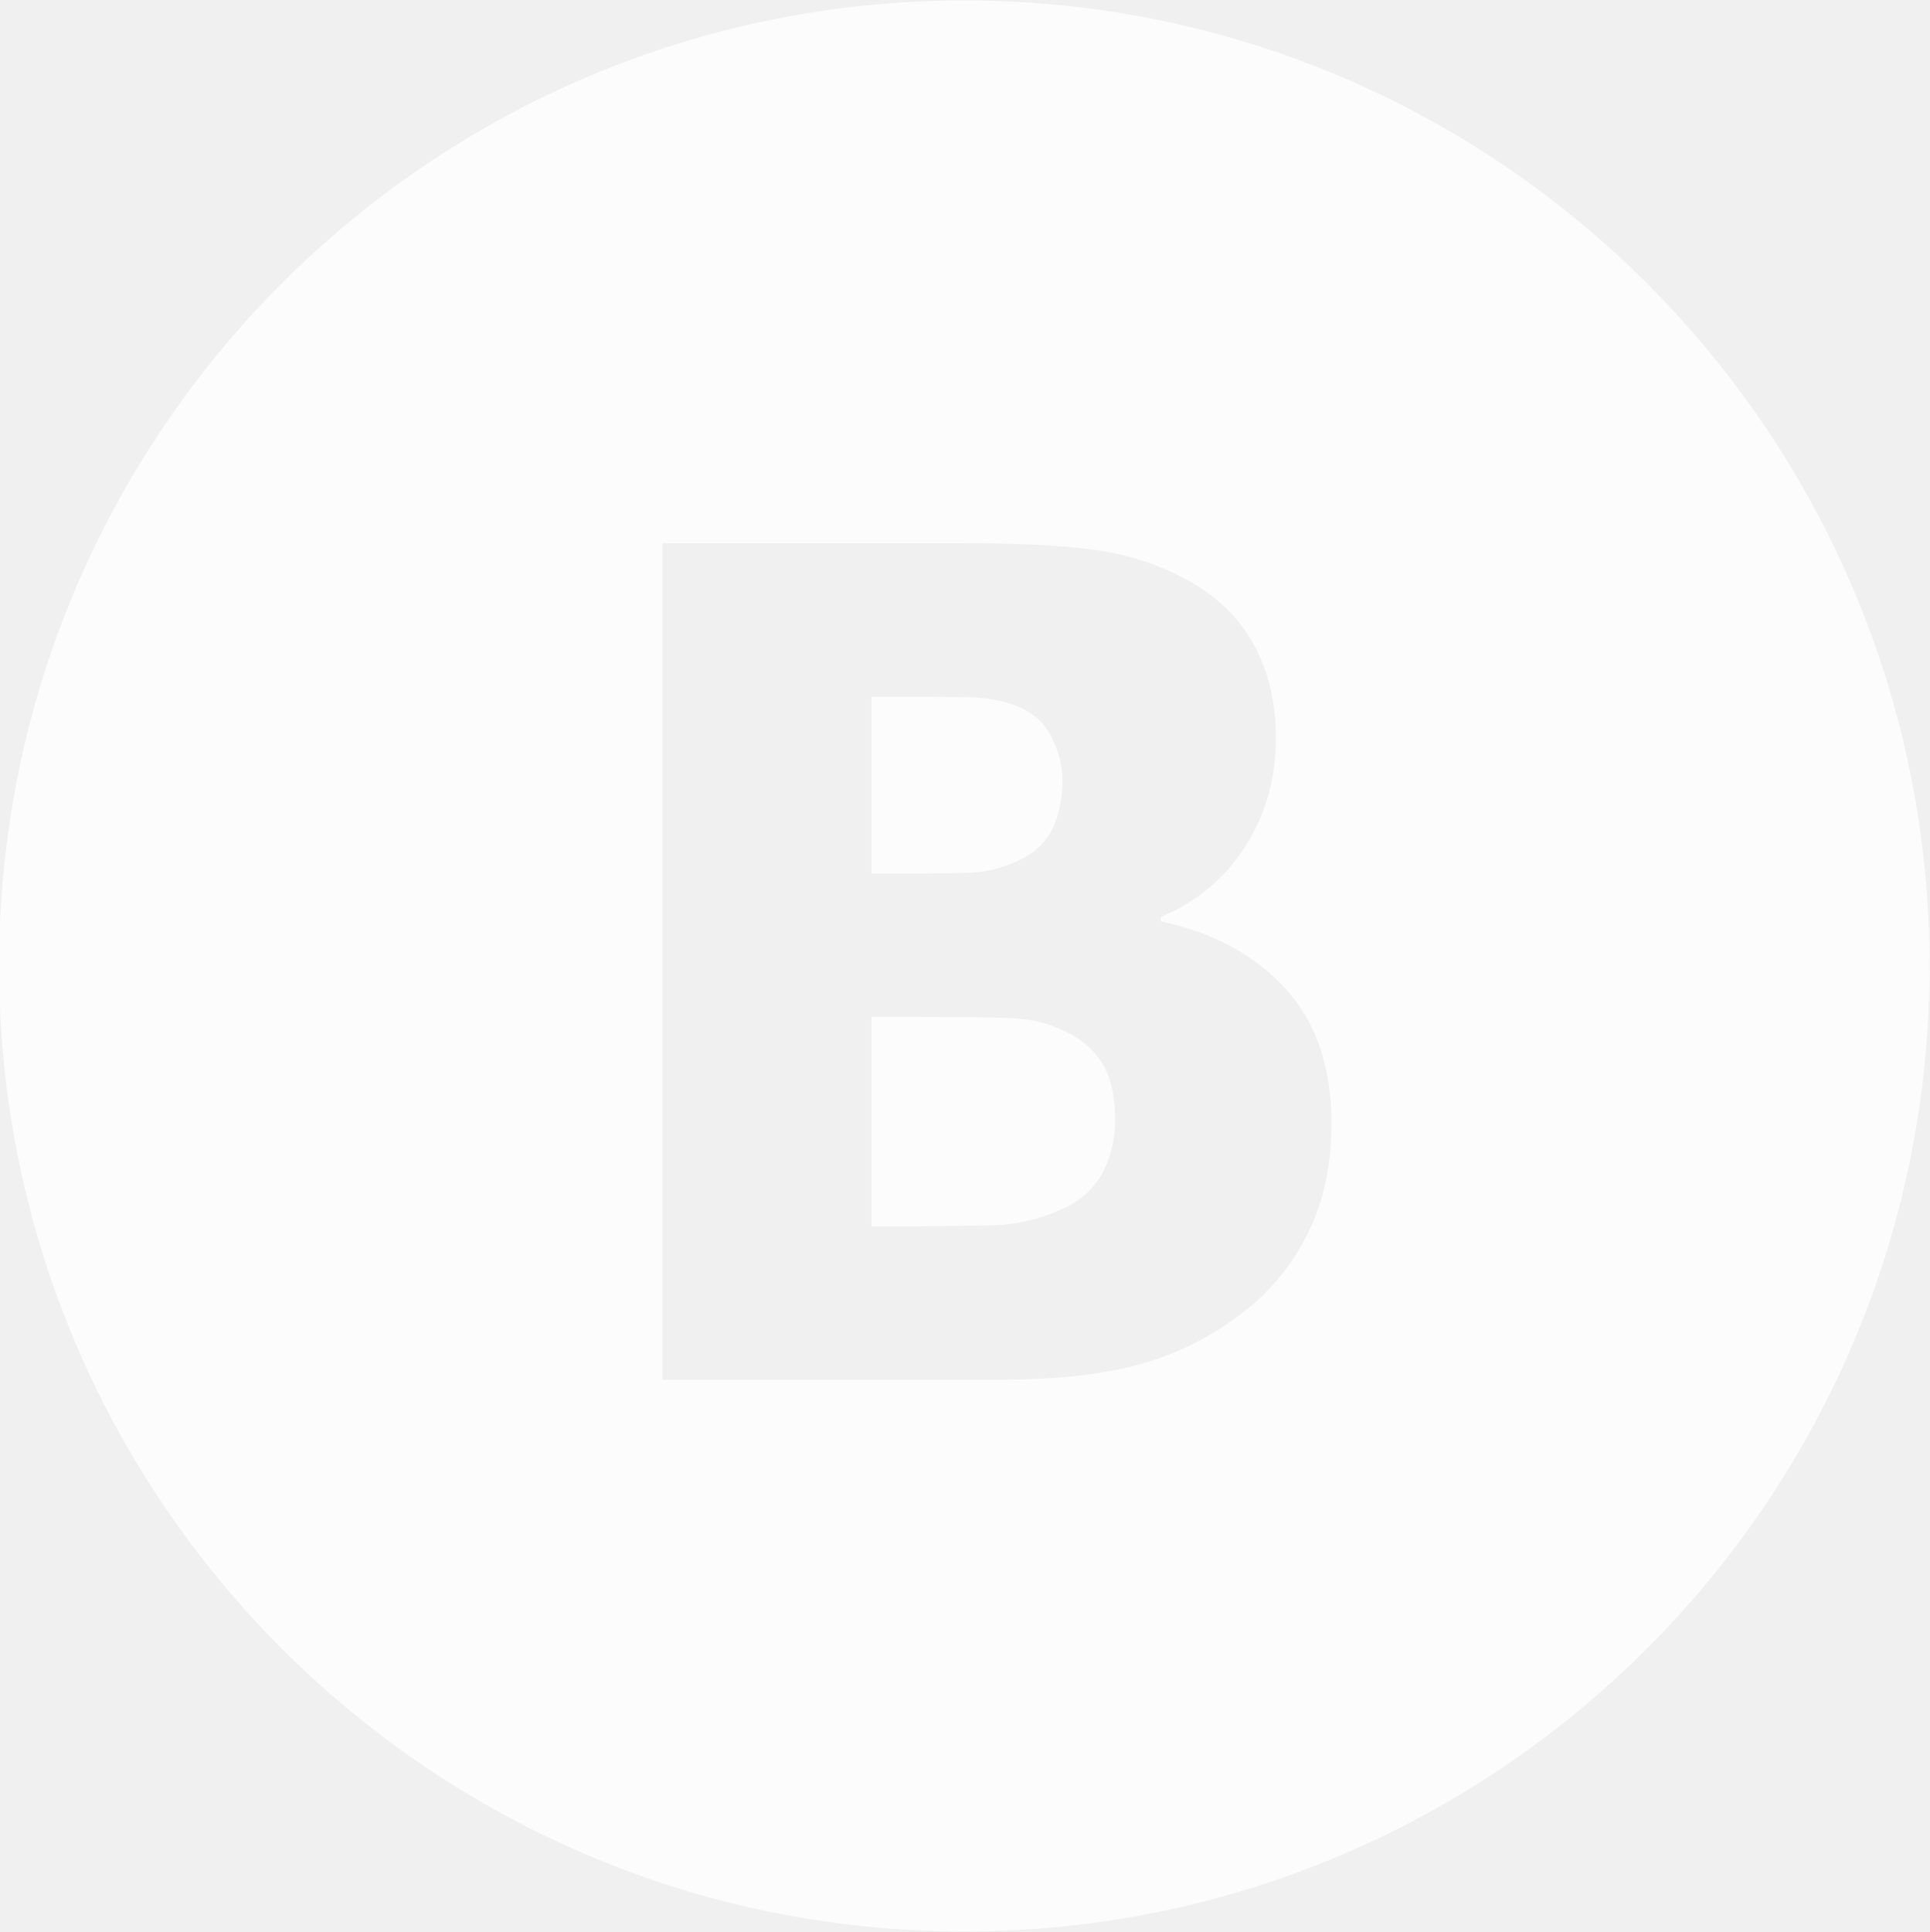
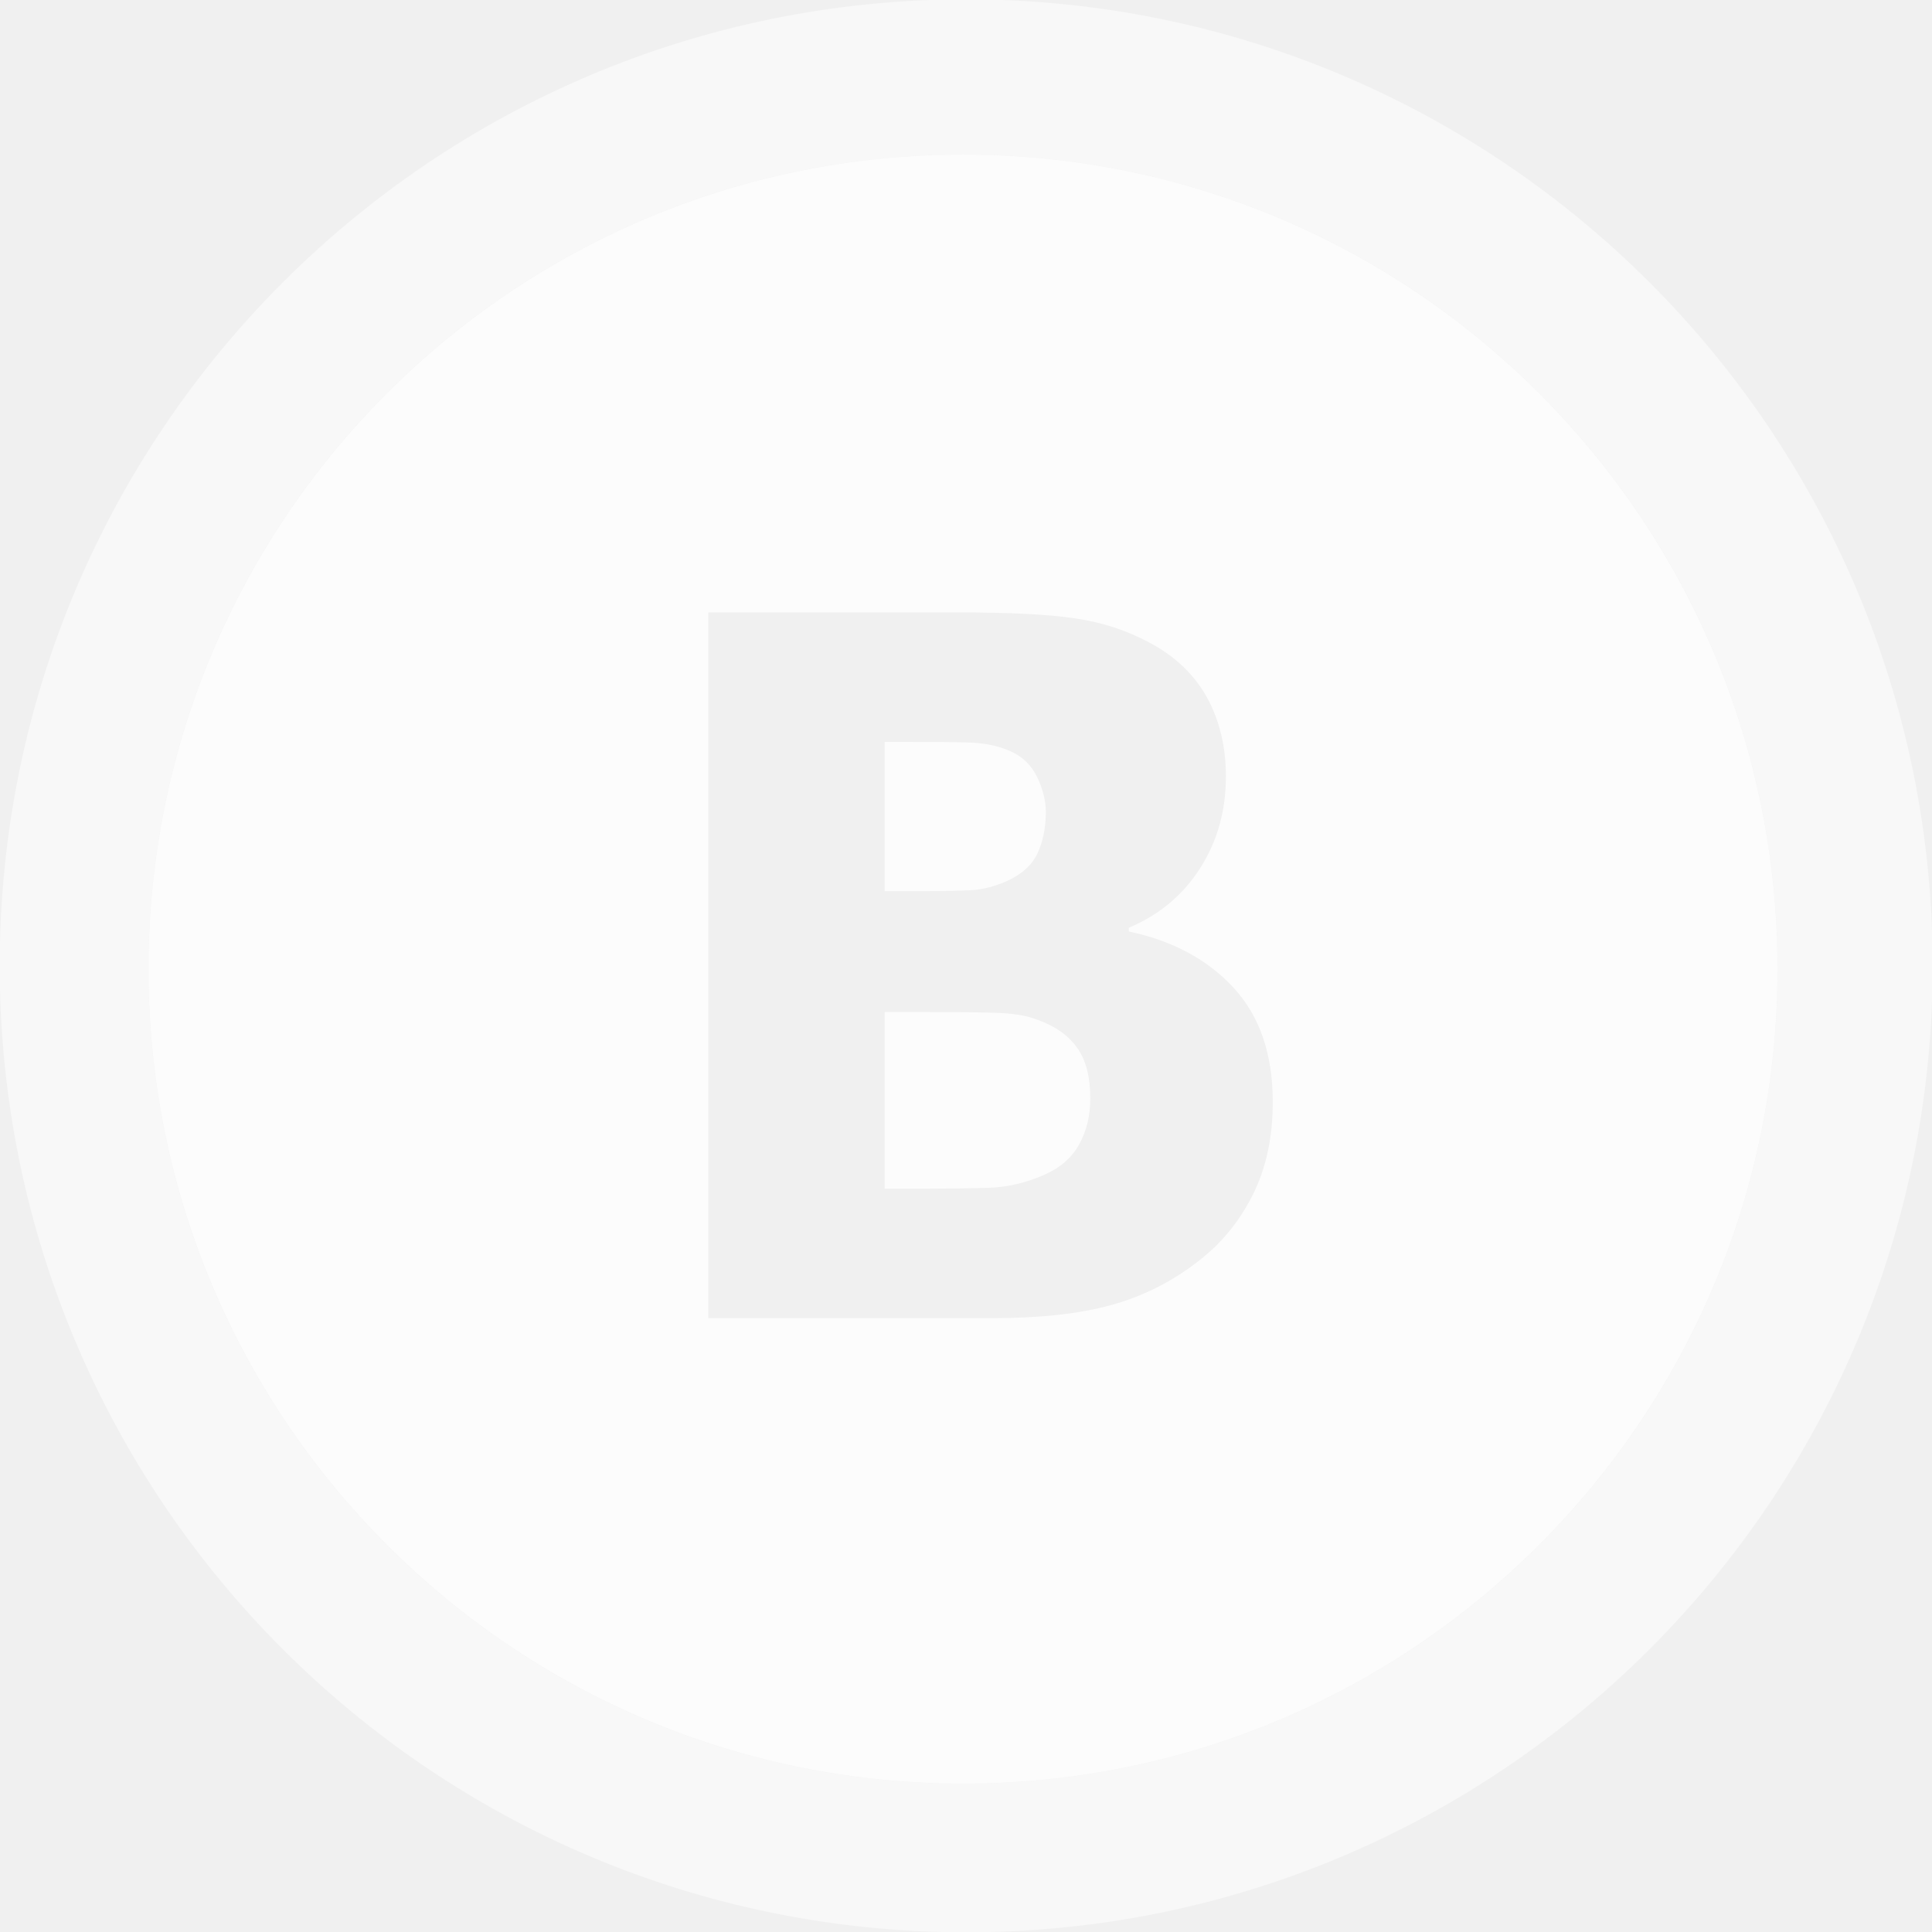
- <svg xmlns="http://www.w3.org/2000/svg" preserveAspectRatio="xMidYMid" width="31.374" height="31.4" viewBox="0 0 31.374 31.4">
+ <svg xmlns="http://www.w3.org/2000/svg" preserveAspectRatio="xMidYMid" width="37.219" height="37.22" viewBox="0 0 37.219 37.22">
  <defs>
    <style>
+       .cls-1, .cls-2 {
+         fill: #fff;
+         fill-rule: evenodd;
+       }
+ 
      .cls-1 {
-         fill: #fff;
+         opacity: 0.5;
+       }
+ 
+       .cls-2 {
        opacity: 0.8;
-         fill-rule: evenodd;
      }
    </style>
  </defs>
-   <path d="M15.677,31.391 C7.011,31.391 -0.015,24.366 -0.015,15.700 C-0.015,7.033 7.011,0.008 15.677,0.008 C24.343,0.008 31.368,7.033 31.368,15.700 C31.368,24.366 24.343,31.391 15.677,31.391 ZM20.887,16.057 C20.383,15.511 19.709,15.152 18.871,14.975 L18.871,14.903 C19.454,14.657 19.912,14.277 20.242,13.759 C20.575,13.242 20.741,12.653 20.741,11.989 C20.741,11.415 20.619,10.910 20.379,10.470 C20.139,10.035 19.774,9.682 19.288,9.420 C18.839,9.177 18.357,9.018 17.842,8.944 C17.328,8.865 16.570,8.828 15.573,8.828 L10.770,8.828 L10.770,22.425 L16.212,22.425 C17.156,22.425 17.932,22.340 18.543,22.169 C19.158,21.997 19.719,21.713 20.229,21.312 C20.663,20.975 21.006,20.555 21.261,20.044 C21.517,19.531 21.645,18.937 21.645,18.260 C21.645,17.337 21.392,16.603 20.887,16.057 ZM17.234,19.666 C16.882,19.819 16.533,19.899 16.194,19.912 C15.853,19.925 15.239,19.931 14.351,19.931 L14.167,19.931 L14.167,16.527 L14.797,16.527 C15.405,16.527 15.891,16.530 16.253,16.540 C16.614,16.548 16.900,16.592 17.106,16.674 C17.446,16.795 17.702,16.973 17.873,17.213 C18.045,17.450 18.128,17.777 18.128,18.197 C18.128,18.525 18.057,18.818 17.914,19.077 C17.770,19.336 17.546,19.531 17.234,19.666 ZM16.552,13.990 C16.302,14.105 16.059,14.168 15.826,14.180 C15.591,14.193 15.180,14.199 14.597,14.199 L14.167,14.199 L14.167,11.322 L14.404,11.322 C15.012,11.322 15.470,11.325 15.779,11.334 C16.087,11.344 16.352,11.396 16.576,11.496 C16.817,11.599 16.991,11.768 17.103,11.998 C17.216,12.229 17.272,12.453 17.272,12.674 C17.272,12.971 17.218,13.233 17.115,13.460 C17.013,13.684 16.823,13.862 16.552,13.990 Z" class="cls-1" />
+   <g>
+     <path d="M18.613,-0.013 C28.897,-0.013 37.233,8.323 37.233,18.607 C37.233,28.890 28.897,37.226 18.613,37.226 C8.330,37.226 -0.006,28.890 -0.006,18.607 C-0.006,8.323 8.330,-0.013 18.613,-0.013 ZM18.553,2.978 C27.219,2.978 34.244,10.003 34.244,18.669 C34.244,27.336 27.219,34.361 18.553,34.361 C9.886,34.361 2.861,27.336 2.861,18.669 C2.861,10.003 9.886,2.978 18.553,2.978 Z" class="cls-1" />
+     <path d="M18.553,34.361 C9.886,34.361 2.861,27.336 2.861,18.669 C2.861,10.003 9.886,2.978 18.553,2.978 C27.219,2.978 34.244,10.003 34.244,18.669 C34.244,27.336 27.219,34.361 18.553,34.361 ZM23.763,19.027 C23.259,18.481 22.585,18.122 21.747,17.945 L21.747,17.873 C22.330,17.627 22.788,17.247 23.118,16.729 C23.451,16.212 23.617,15.623 23.617,14.959 C23.617,14.385 23.495,13.880 23.255,13.441 C23.015,13.005 22.650,12.652 22.164,12.390 C21.715,12.147 21.232,11.988 20.718,11.914 C20.204,11.835 19.446,11.798 18.449,11.798 L13.645,11.798 L13.645,25.395 L19.087,25.395 C20.032,25.395 20.808,25.310 21.419,25.139 C22.033,24.967 22.595,24.683 23.105,24.282 C23.539,23.945 23.881,23.525 24.137,23.014 C24.393,22.501 24.520,21.907 24.520,21.230 C24.520,20.307 24.268,19.573 23.763,19.027 ZM20.110,22.636 C19.758,22.789 19.409,22.869 19.069,22.882 C18.729,22.895 18.115,22.901 17.227,22.901 L17.043,22.901 L17.043,19.497 L17.673,19.497 C18.280,19.497 18.767,19.500 19.129,19.510 C19.490,19.518 19.776,19.562 19.982,19.644 C20.322,19.765 20.578,19.943 20.749,20.183 C20.921,20.419 21.004,20.747 21.004,21.167 C21.004,21.495 20.933,21.789 20.790,22.047 C20.646,22.306 20.422,22.501 20.110,22.636 ZM19.428,16.960 C19.178,17.075 18.935,17.138 18.701,17.150 C18.467,17.163 18.056,17.169 17.473,17.169 L17.043,17.169 L17.043,14.292 L17.280,14.292 C17.888,14.292 18.346,14.295 18.654,14.304 C18.963,14.314 19.228,14.367 19.452,14.466 C19.693,14.569 19.867,14.738 19.979,14.968 C20.091,15.199 20.148,15.424 20.148,15.645 C20.148,15.940 20.094,16.203 19.991,16.431 C19.889,16.654 19.699,16.832 19.428,16.960 Z" class="cls-2" />
+   </g>
</svg>
